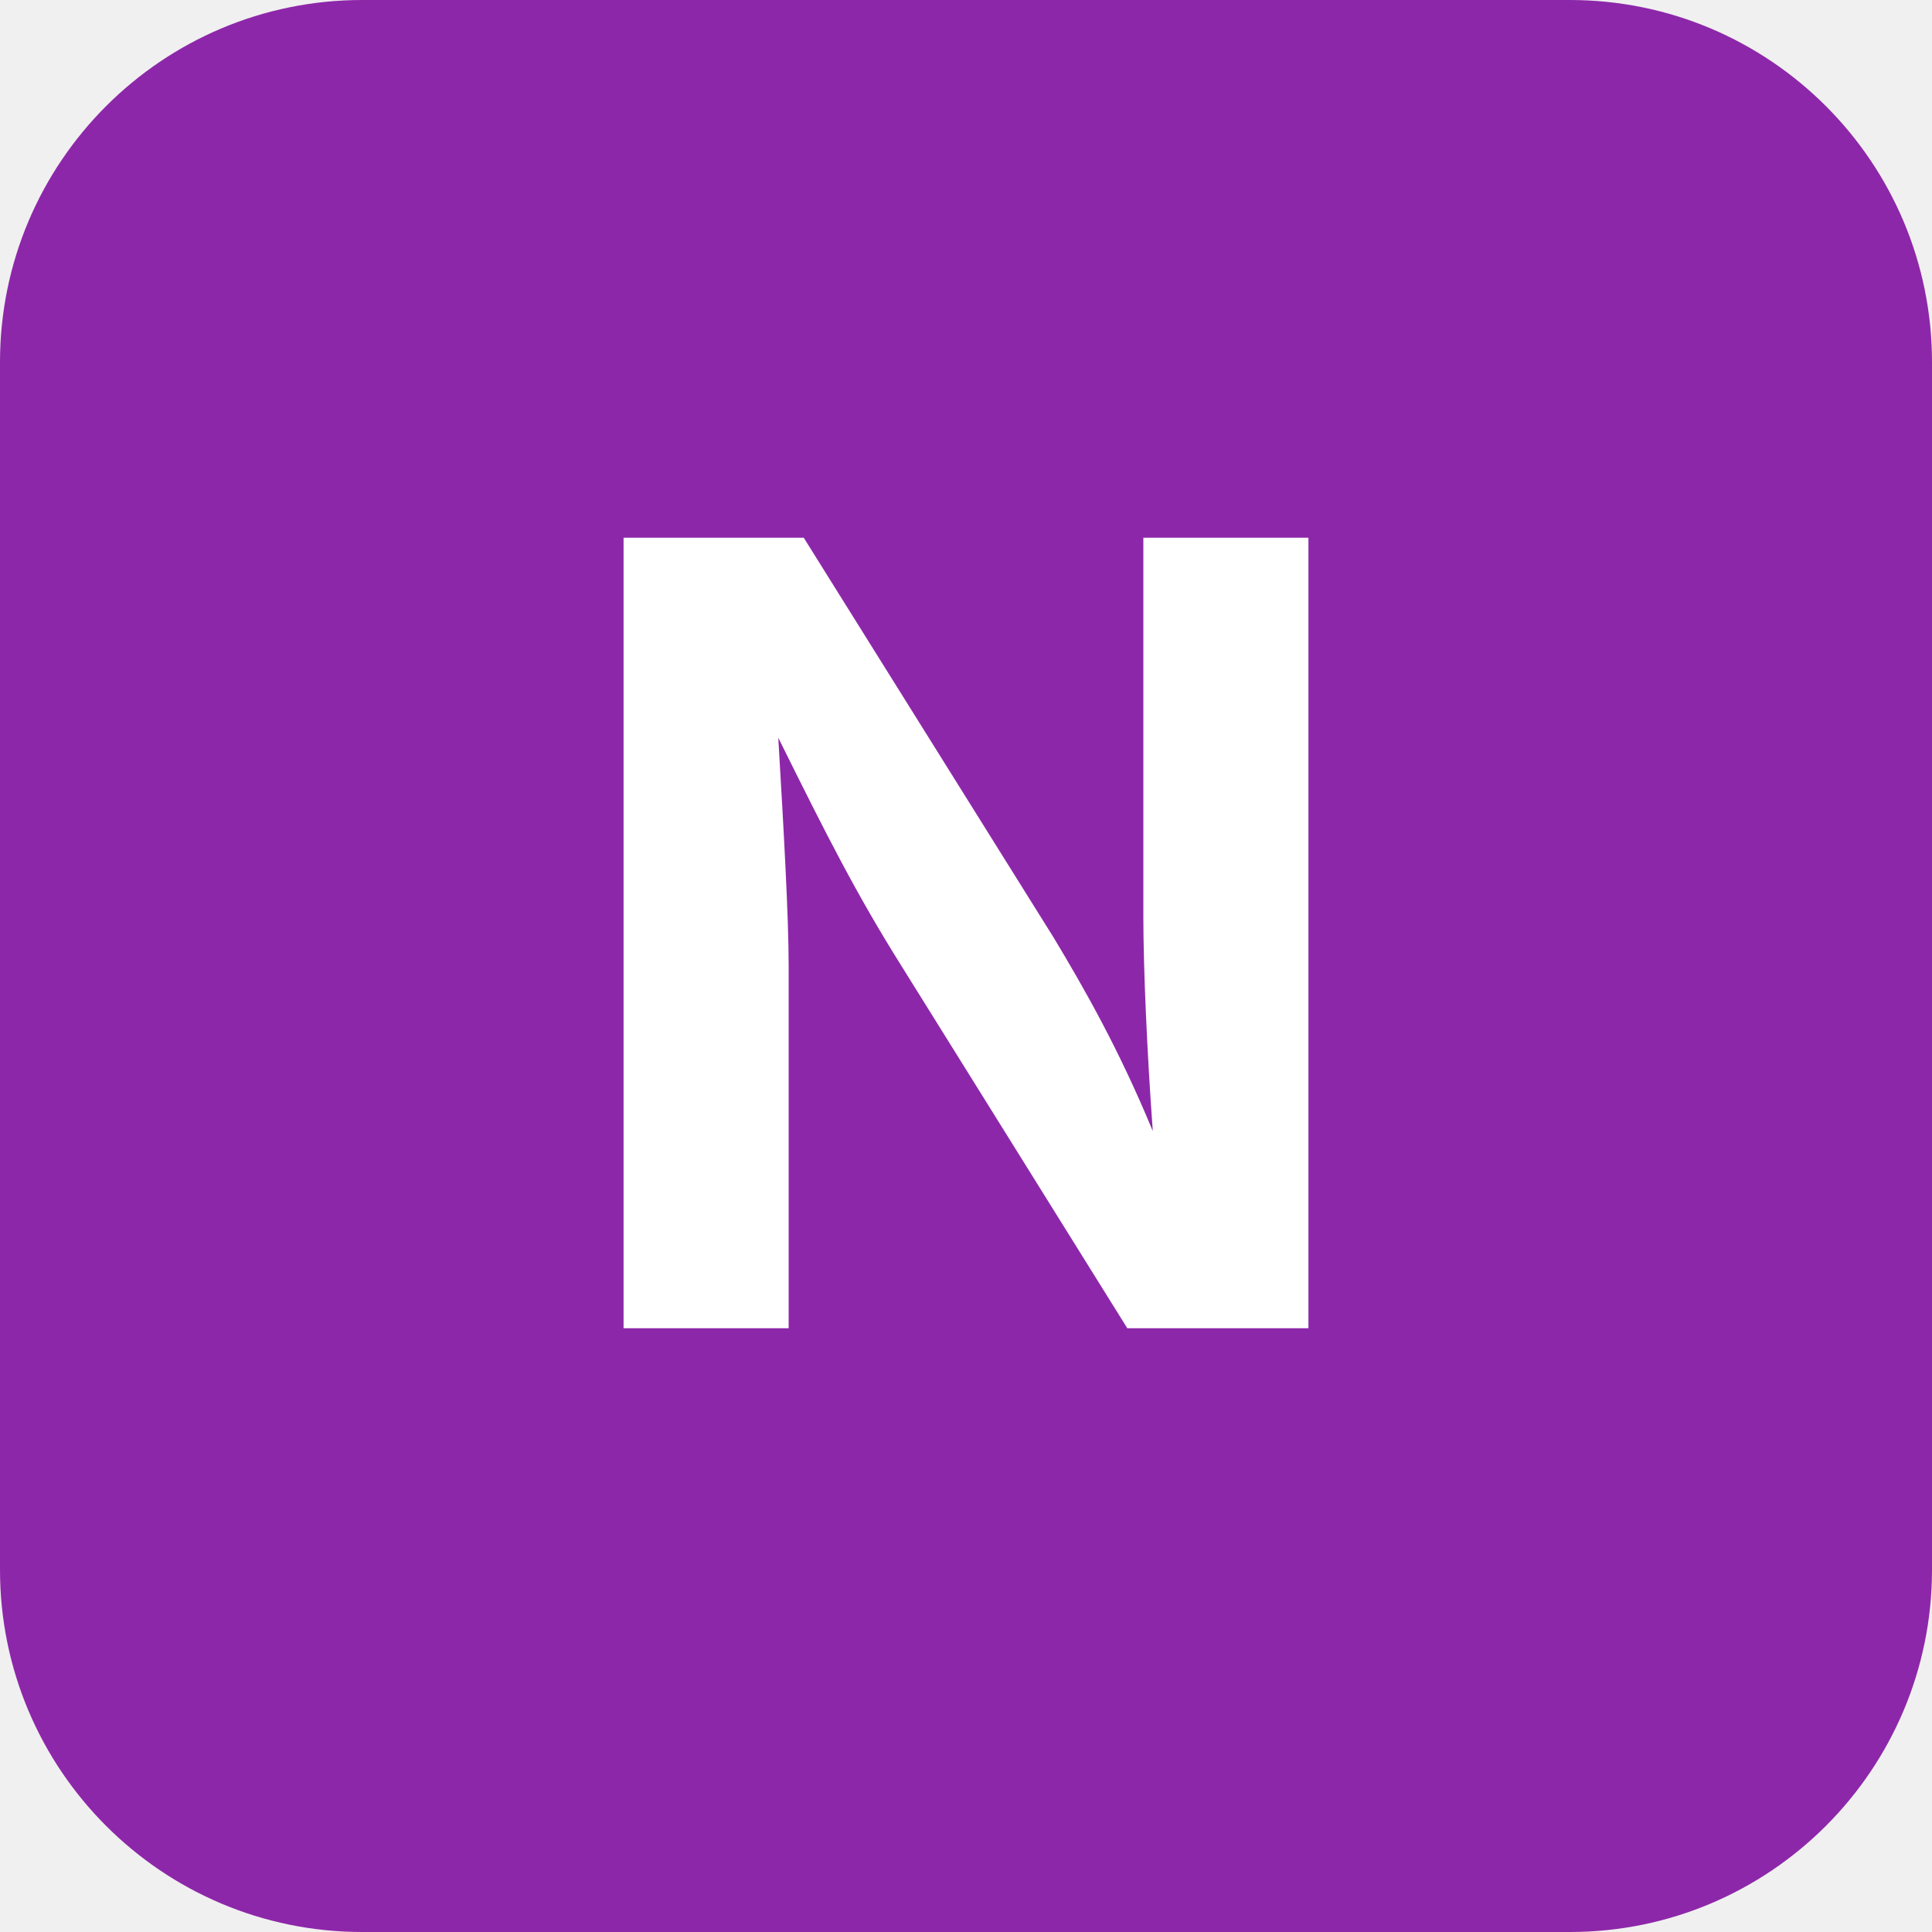
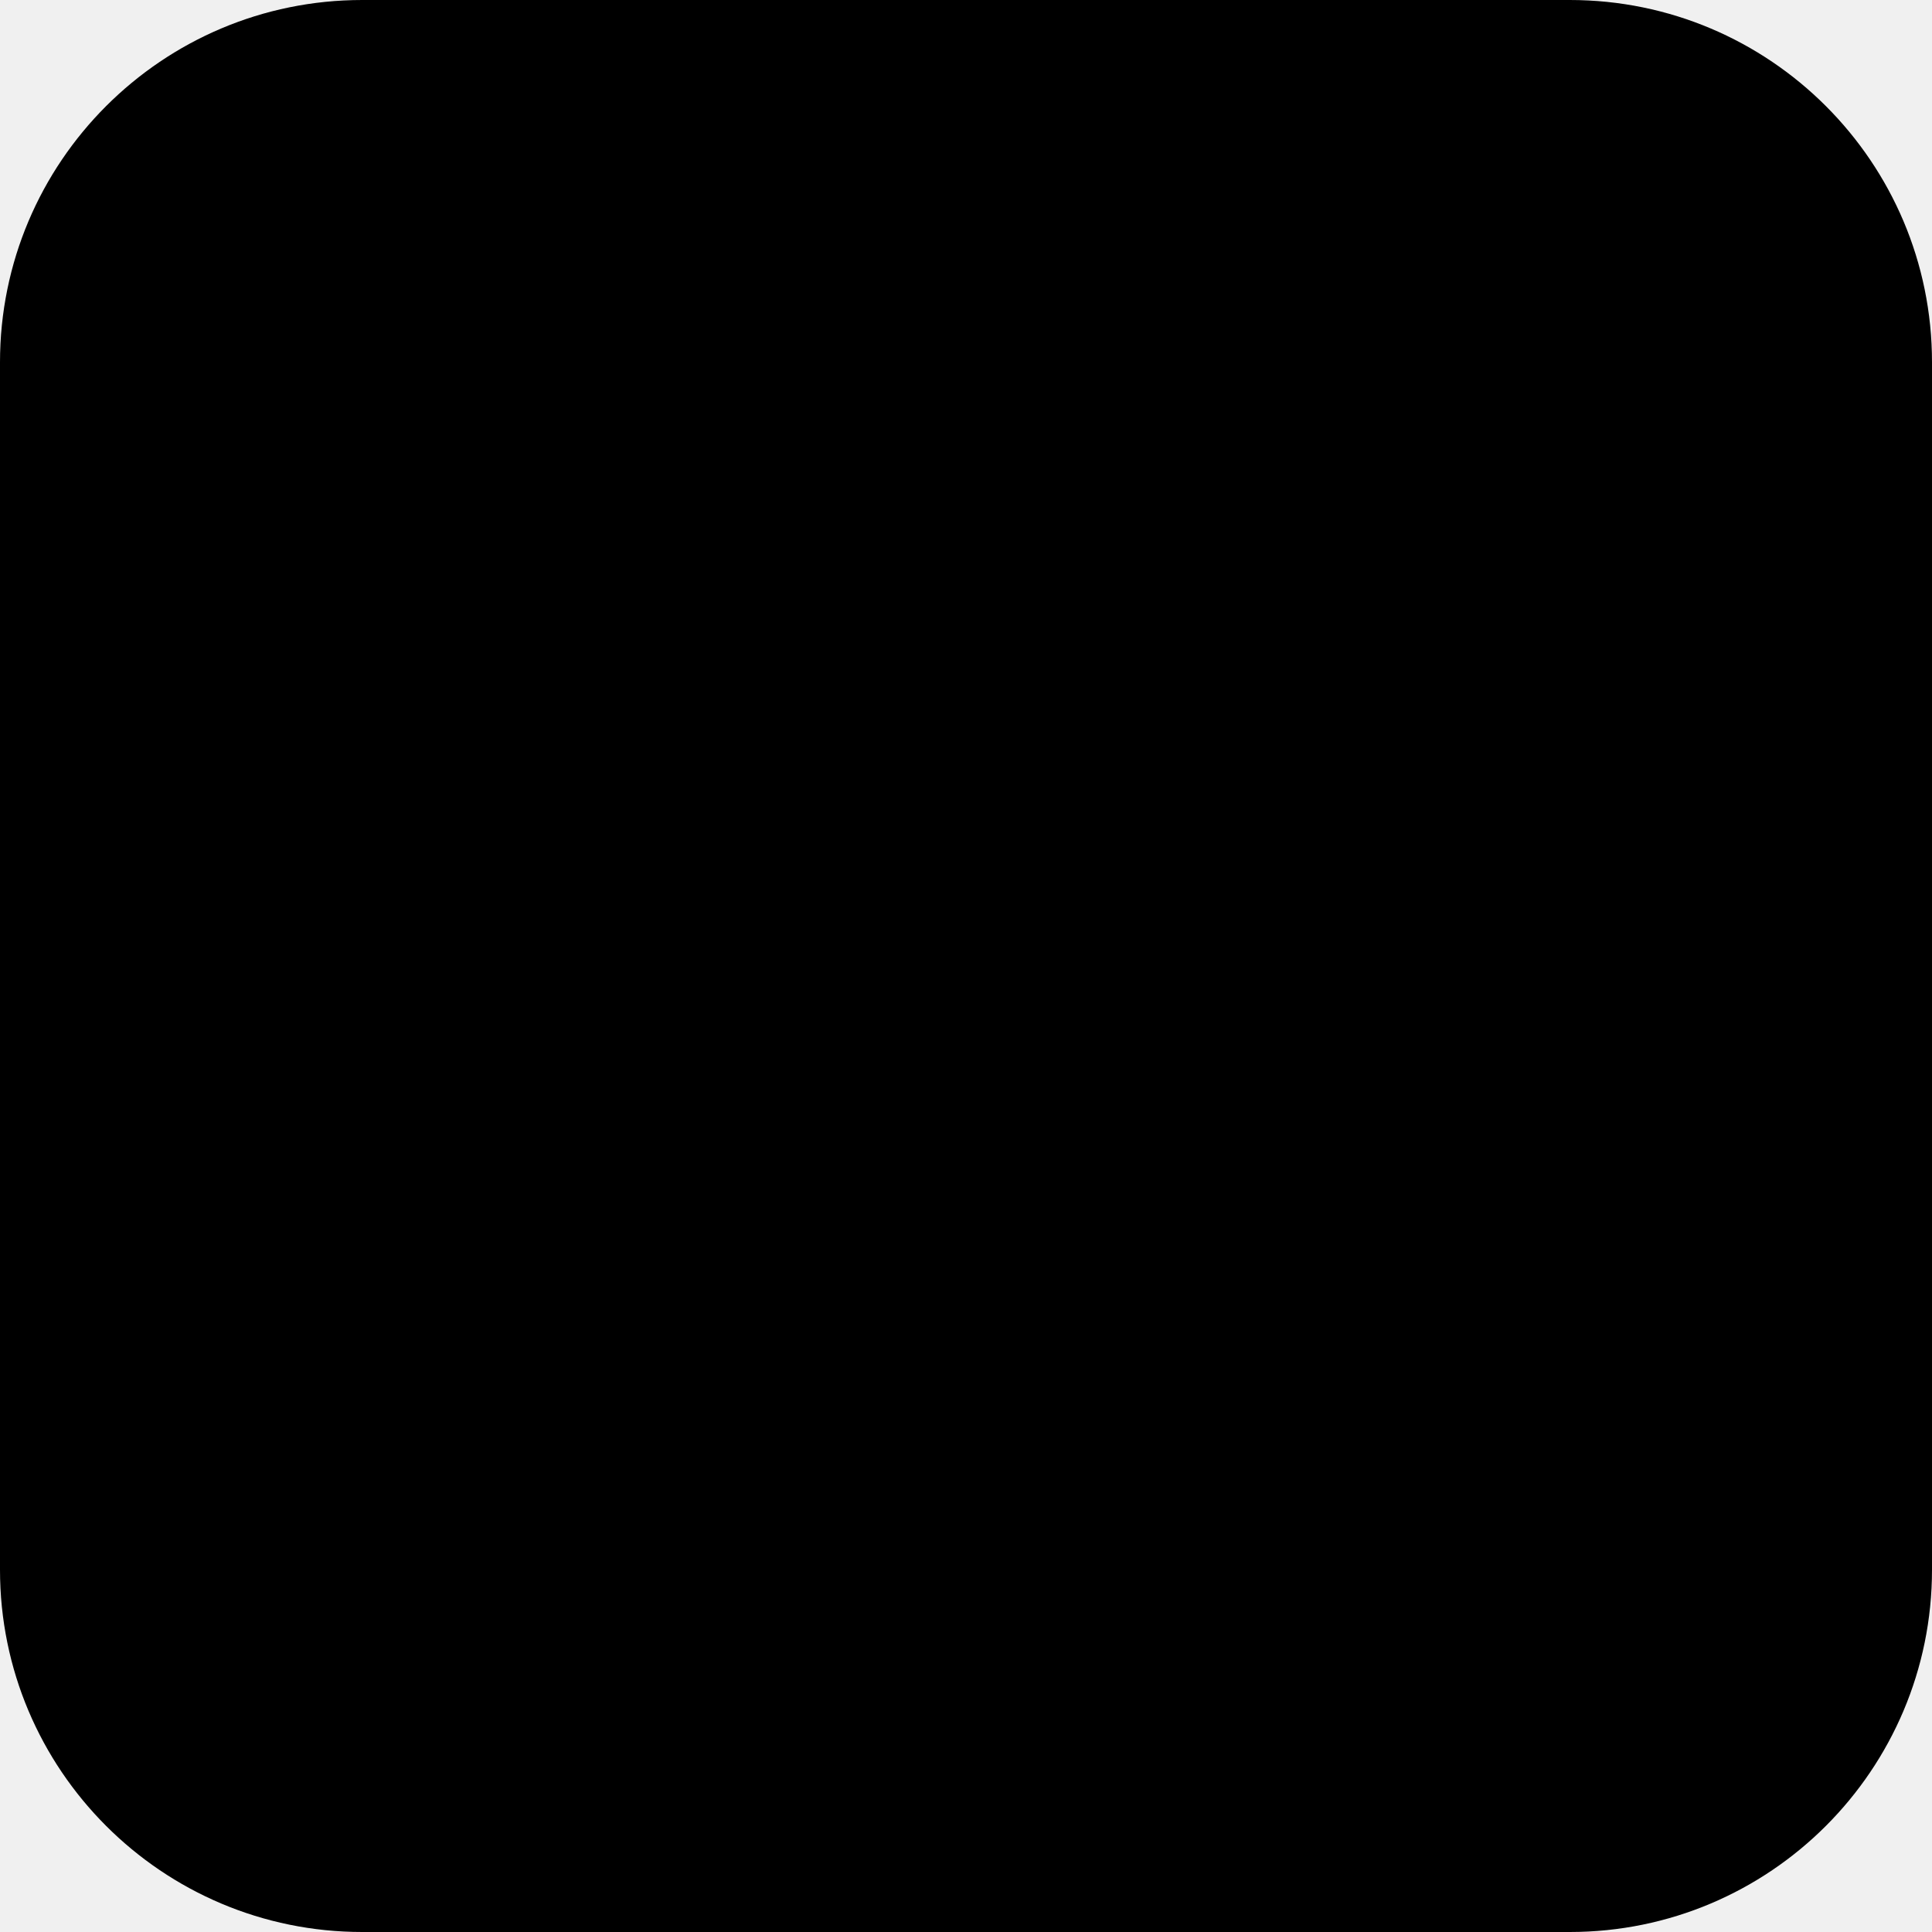
<svg xmlns="http://www.w3.org/2000/svg" viewBox="0 0 32 32" width="32" height="32">
  <style>
    .favicon-bg {
-       fill: #8D27A9;
-       fill: oklch(0.490 0.203 317.8);
+       
+       fill: oklch(1 0 0);
    }
    .favicon-text {
-       fill: #ffffff;
+       fill: oklch(0 0 0);
      font-family: system-ui, -apple-system, sans-serif;
      font-weight: 700;
      font-size: 18px;
    }
+     .favicon-ul {
+       fill: oklch(0.490 0.203 317.8);
+     }
  </style>
  <rect class="favicon-bg" width="32" height="32" rx="6" />
-   <text class="favicon-text" x="16" y="22" text-anchor="middle">N</text>
+   <text class="favicon-text" x="16" y="22" text-anchor="middle">NB</text>
+   <rect class="favicon-ul" width="23.5" height="2.5" x="4.5" y="24" />
</svg>
